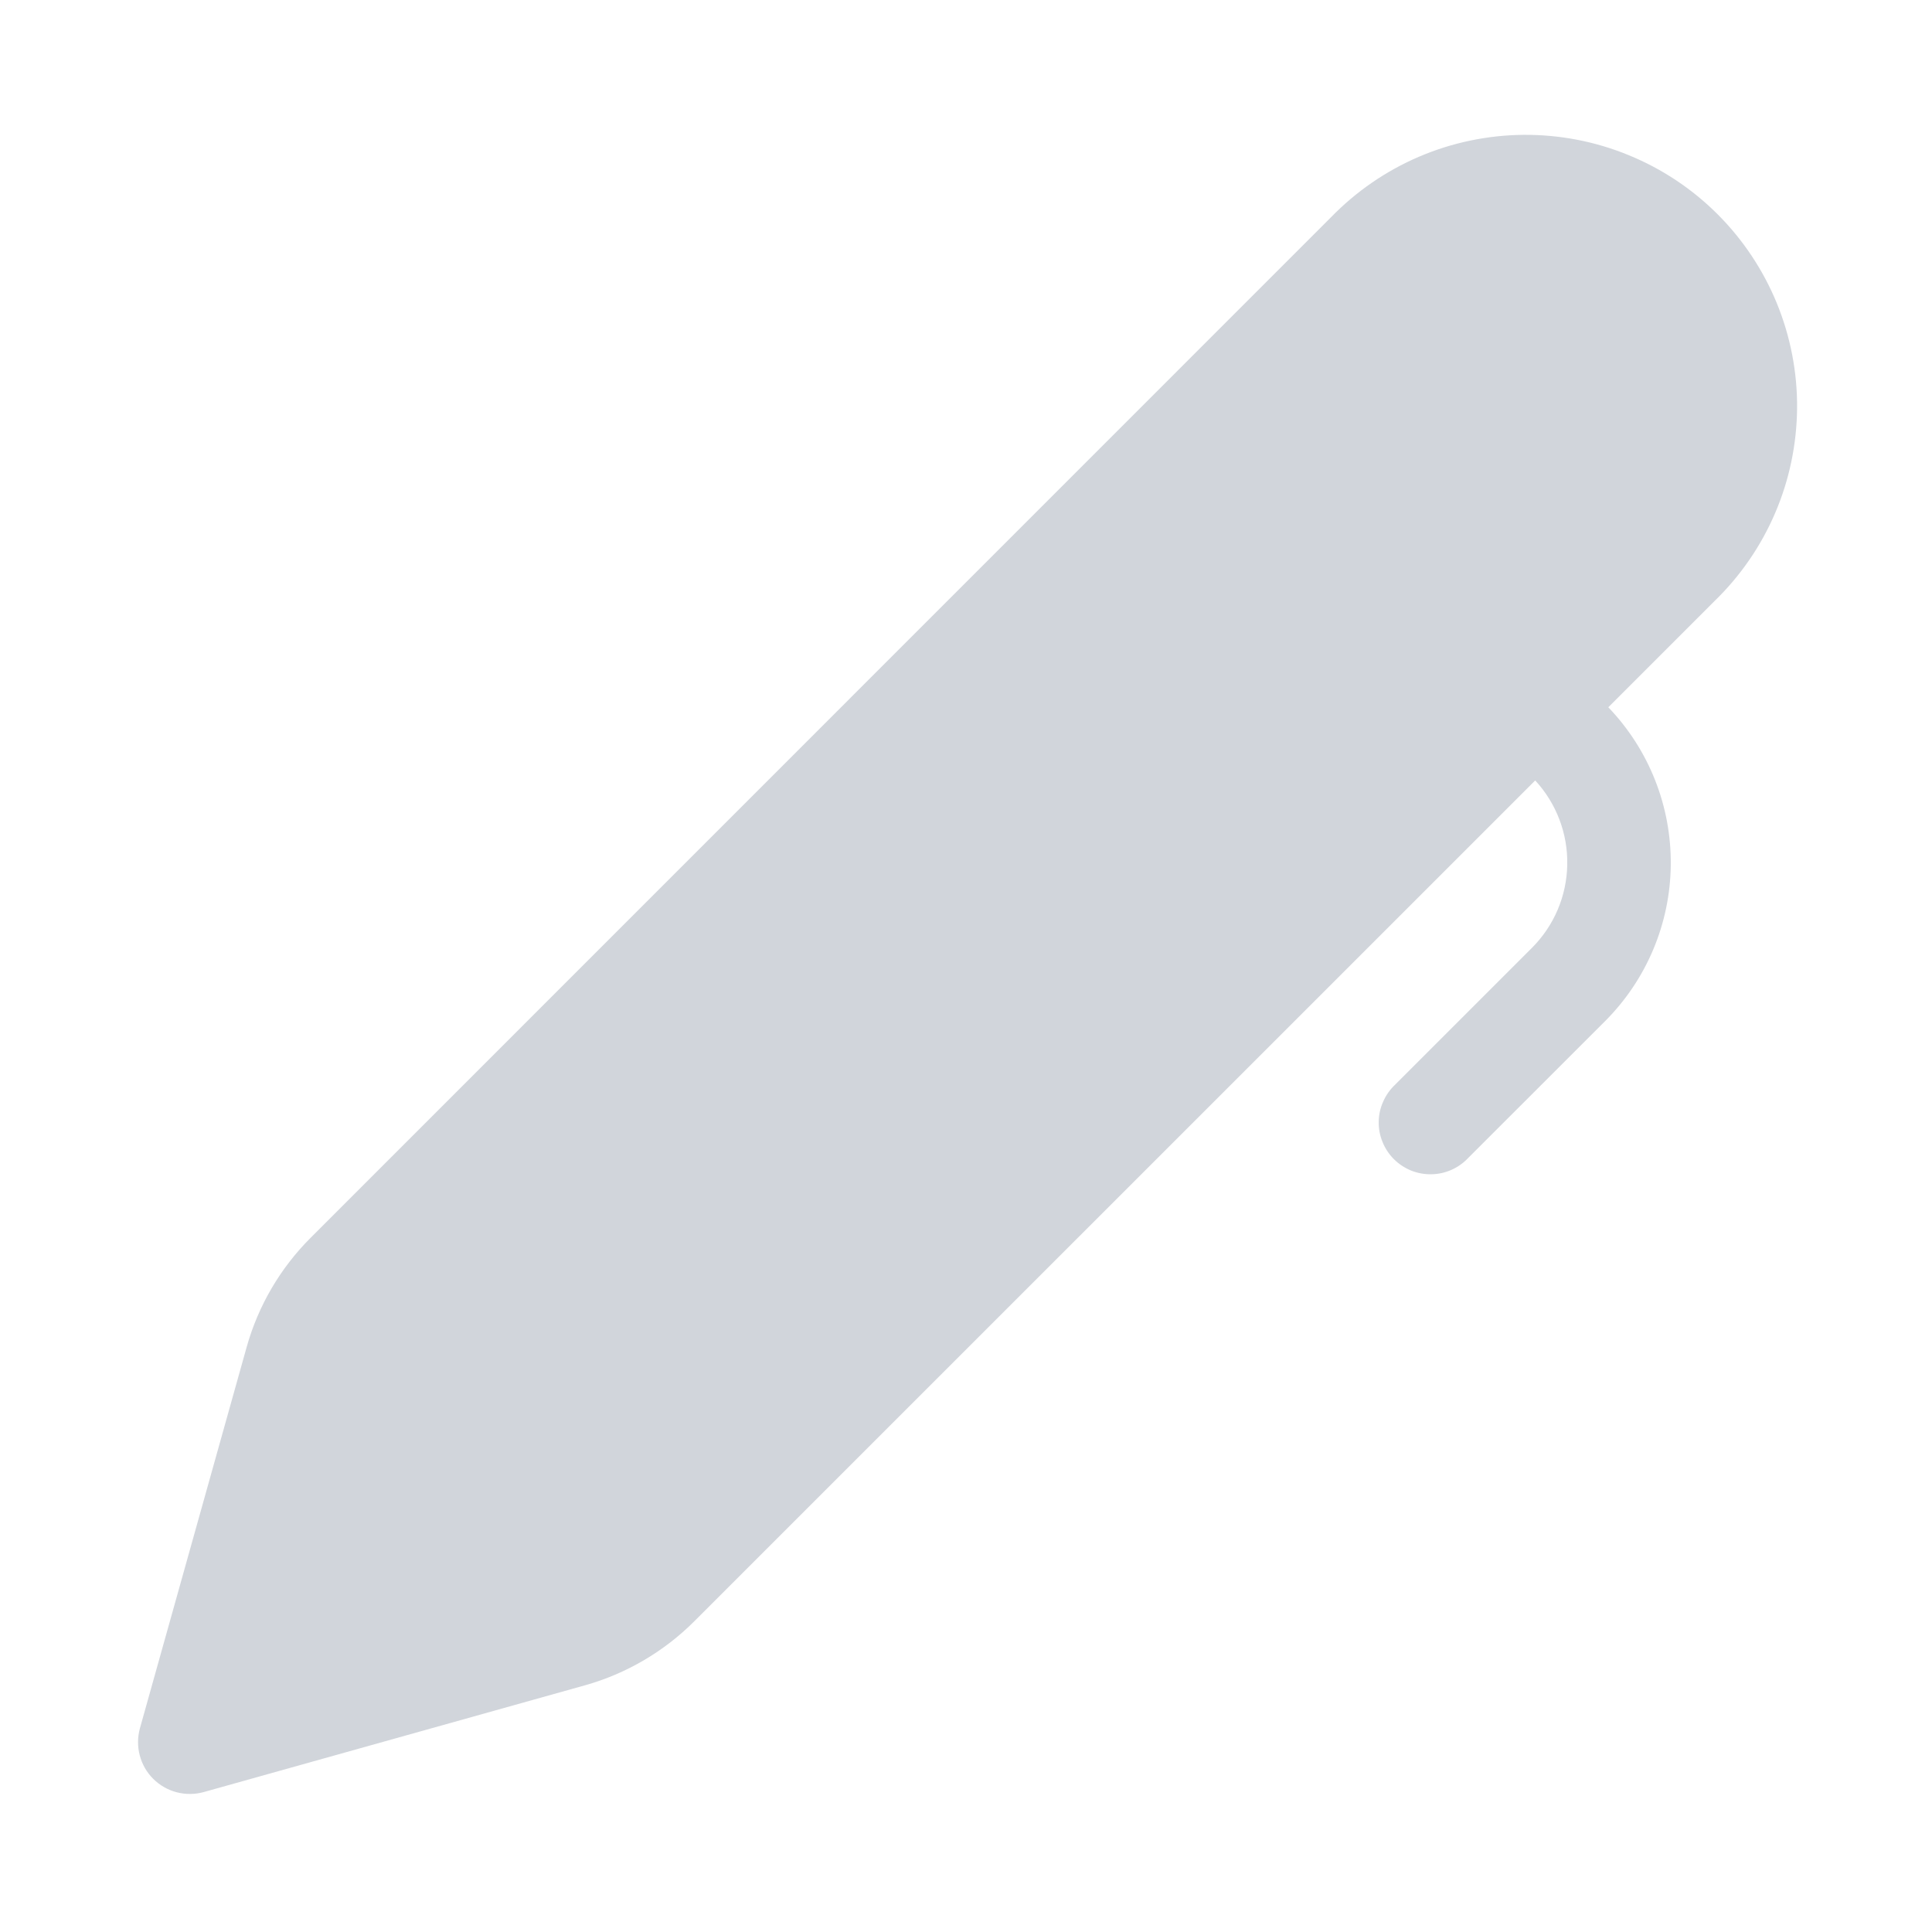
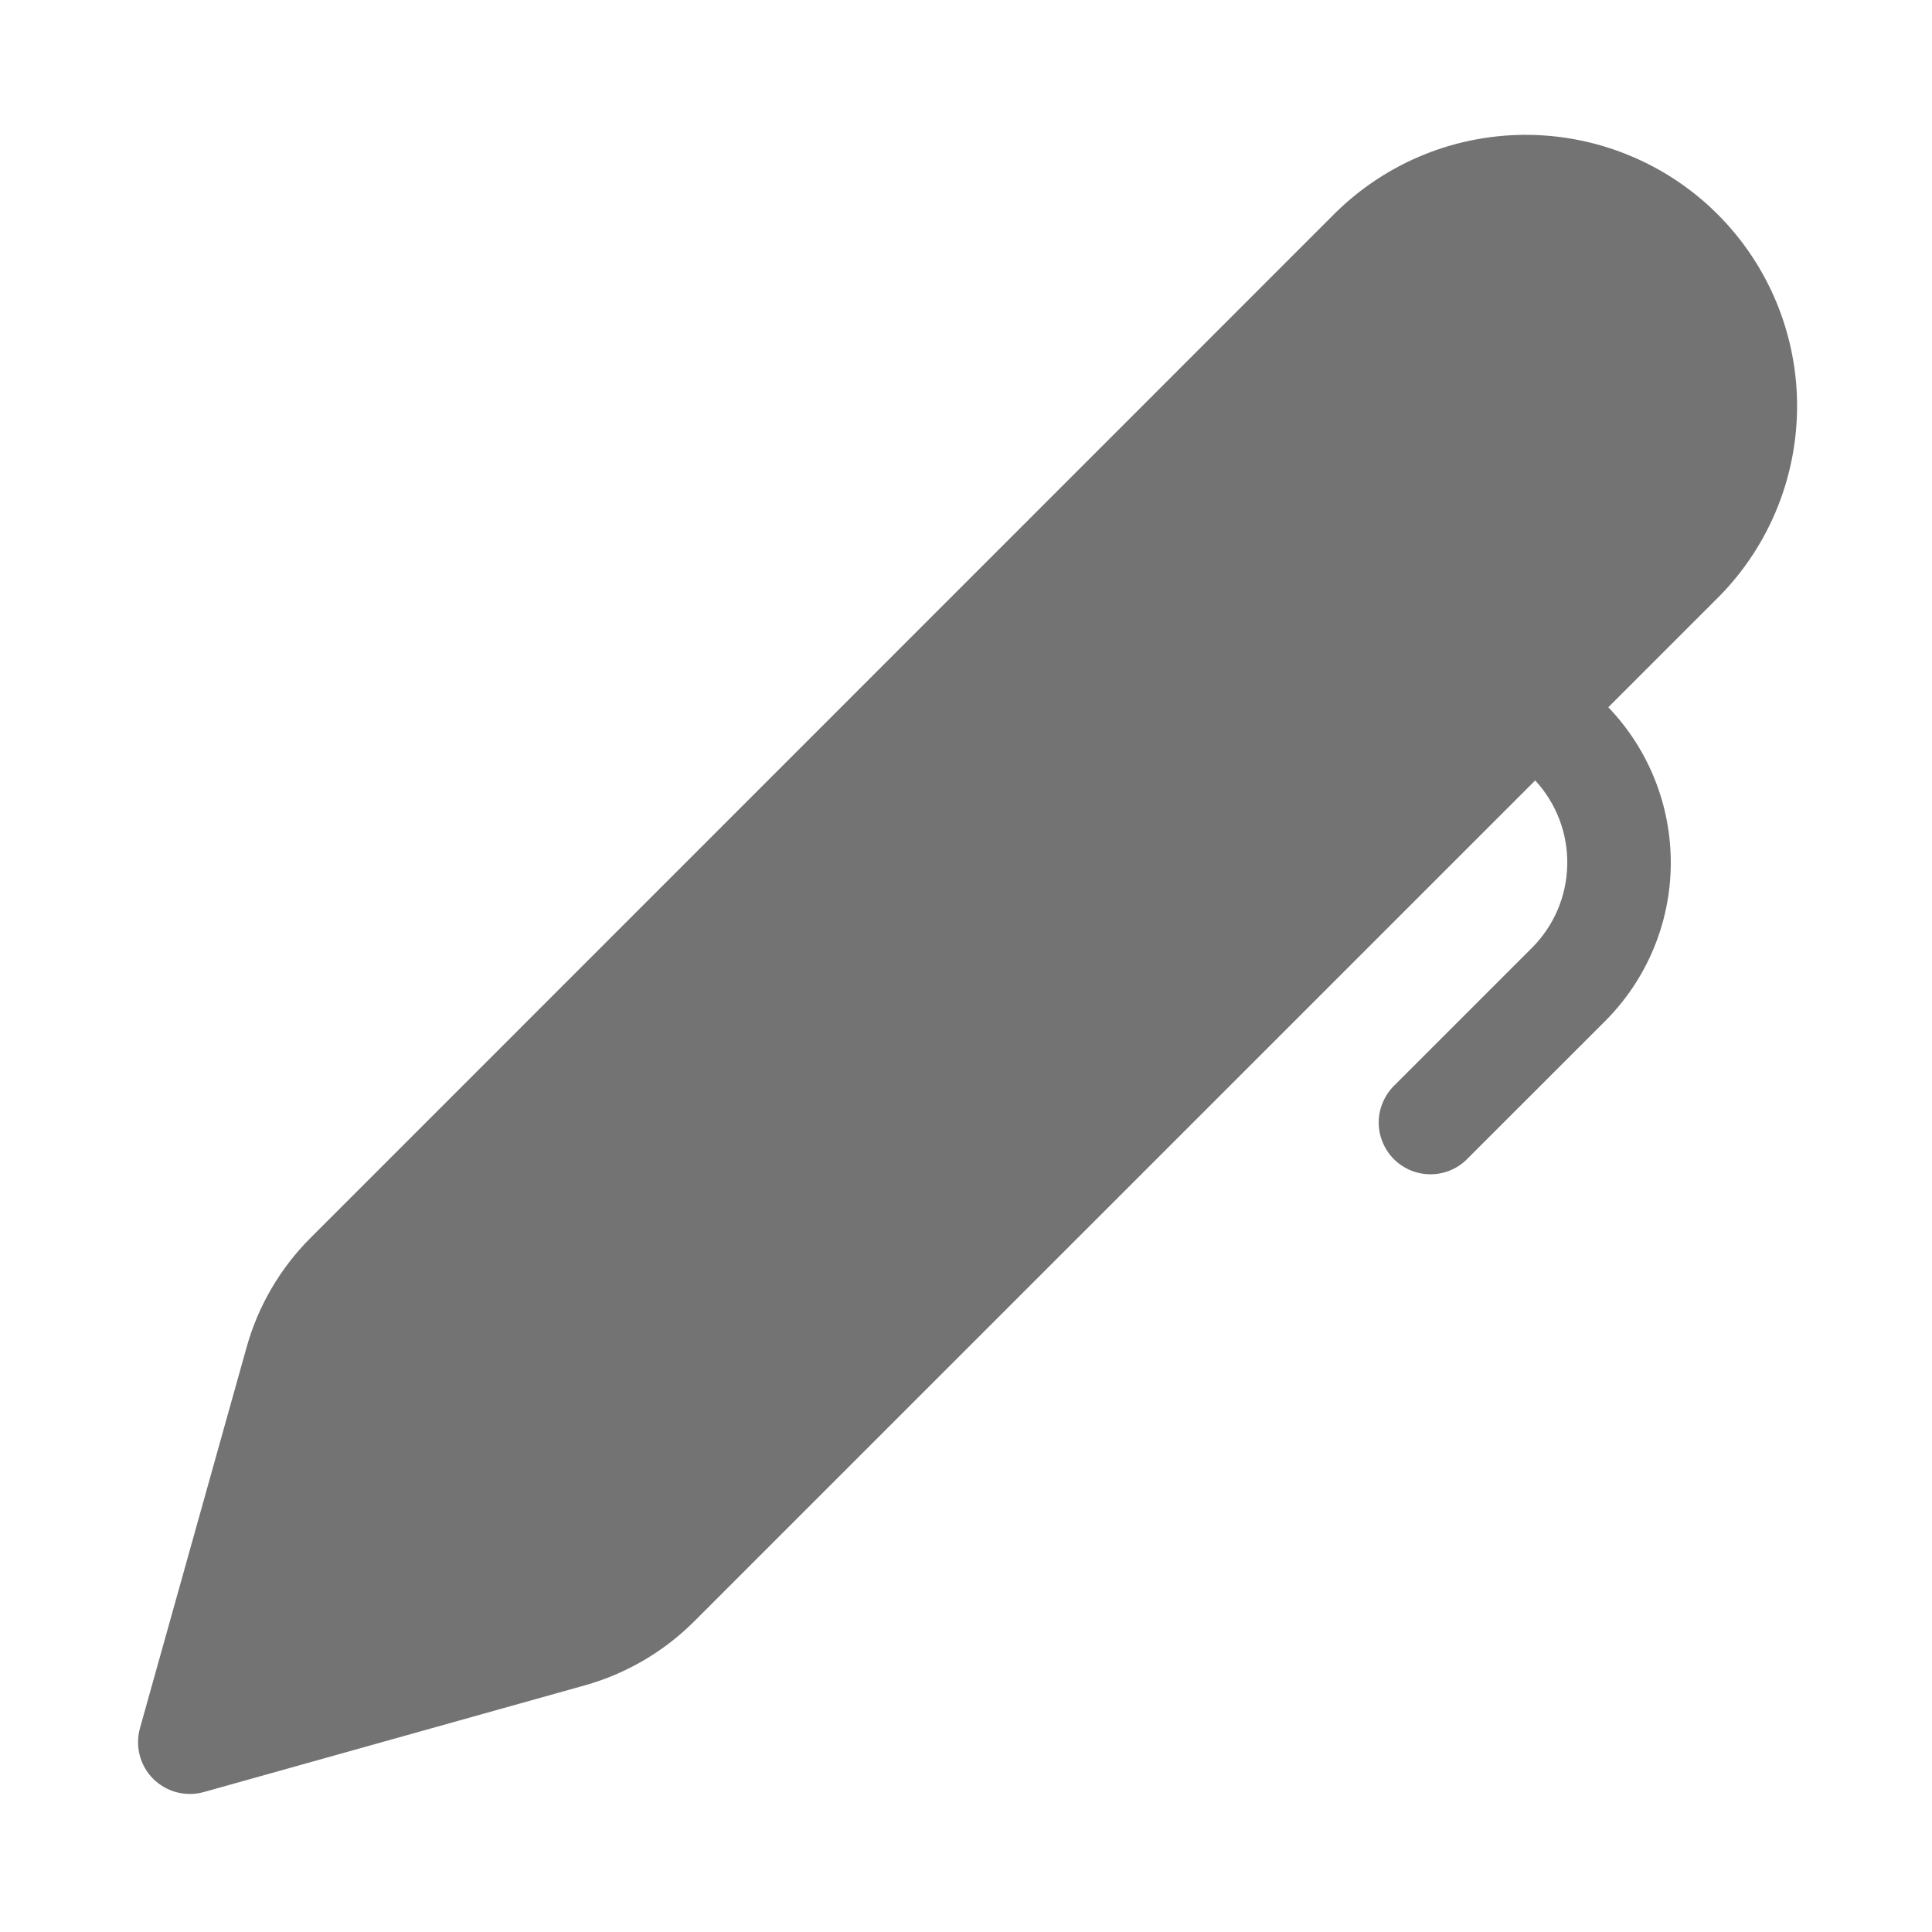
<svg xmlns="http://www.w3.org/2000/svg" preserveAspectRatio="none" overflow="visible" style="display: block;" width="24" height="24" viewBox="0 0 24 24" fill="none">
  <g id="fluent:pen-28-filled">
-     <path id="Vector" d="M16.533 2.7C16.845 2.379 17.216 2.123 17.627 1.947C18.038 1.771 18.48 1.679 18.927 1.675C19.374 1.672 19.818 1.757 20.231 1.927C20.645 2.096 21.021 2.346 21.337 2.662C21.653 2.978 21.903 3.354 22.073 3.768C22.242 4.182 22.328 4.625 22.324 5.072C22.32 5.519 22.228 5.961 22.052 6.372C21.876 6.783 21.62 7.155 21.299 7.466L19.979 8.786C20.484 9.312 20.762 10.014 20.755 10.743C20.748 11.472 20.455 12.168 19.94 12.684L18.24 14.383C18.181 14.446 18.11 14.497 18.031 14.532C17.953 14.567 17.867 14.586 17.781 14.587C17.695 14.589 17.609 14.573 17.529 14.541C17.449 14.508 17.376 14.46 17.315 14.399C17.254 14.338 17.206 14.265 17.174 14.185C17.141 14.105 17.125 14.02 17.127 13.933C17.128 13.847 17.147 13.762 17.183 13.683C17.218 13.604 17.268 13.533 17.331 13.474L19.03 11.775C19.305 11.5 19.462 11.131 19.469 10.743C19.477 10.355 19.334 9.98 19.071 9.695L8.625 20.14C8.248 20.517 7.779 20.792 7.265 20.936L2.53 22.262C2.421 22.292 2.305 22.293 2.194 22.264C2.084 22.235 1.984 22.178 1.903 22.097C1.822 22.017 1.765 21.916 1.736 21.806C1.707 21.695 1.708 21.579 1.738 21.47L3.064 16.734C3.208 16.22 3.482 15.752 3.86 15.375L16.533 2.7Z" fill="#D1D5DB" />
+     <path id="Vector" d="M16.533 2.7C16.845 2.379 17.216 2.123 17.627 1.947C18.038 1.771 18.48 1.679 18.927 1.675C19.374 1.672 19.818 1.757 20.231 1.927C20.645 2.096 21.021 2.346 21.337 2.662C21.653 2.978 21.903 3.354 22.073 3.768C22.242 4.182 22.328 4.625 22.324 5.072C22.32 5.519 22.228 5.961 22.052 6.372C21.876 6.783 21.62 7.155 21.299 7.466L19.979 8.786C20.484 9.312 20.762 10.014 20.755 10.743C20.748 11.472 20.455 12.168 19.94 12.684L18.24 14.383C18.181 14.446 18.11 14.497 18.031 14.532C17.953 14.567 17.867 14.586 17.781 14.587C17.695 14.589 17.609 14.573 17.529 14.541C17.449 14.508 17.376 14.46 17.315 14.399C17.254 14.338 17.206 14.265 17.174 14.185C17.141 14.105 17.125 14.02 17.127 13.933C17.128 13.847 17.147 13.762 17.183 13.683C17.218 13.604 17.268 13.533 17.331 13.474L19.03 11.775C19.305 11.5 19.462 11.131 19.469 10.743C19.477 10.355 19.334 9.98 19.071 9.695L8.625 20.14C8.248 20.517 7.779 20.792 7.265 20.936L2.53 22.262C2.421 22.292 2.305 22.293 2.194 22.264C2.084 22.235 1.984 22.178 1.903 22.097C1.822 22.017 1.765 21.916 1.736 21.806C1.707 21.695 1.708 21.579 1.738 21.47L3.064 16.734C3.208 16.22 3.482 15.752 3.86 15.375L16.533 2.7Z" fill="#737373" />
  </g>
</svg>
